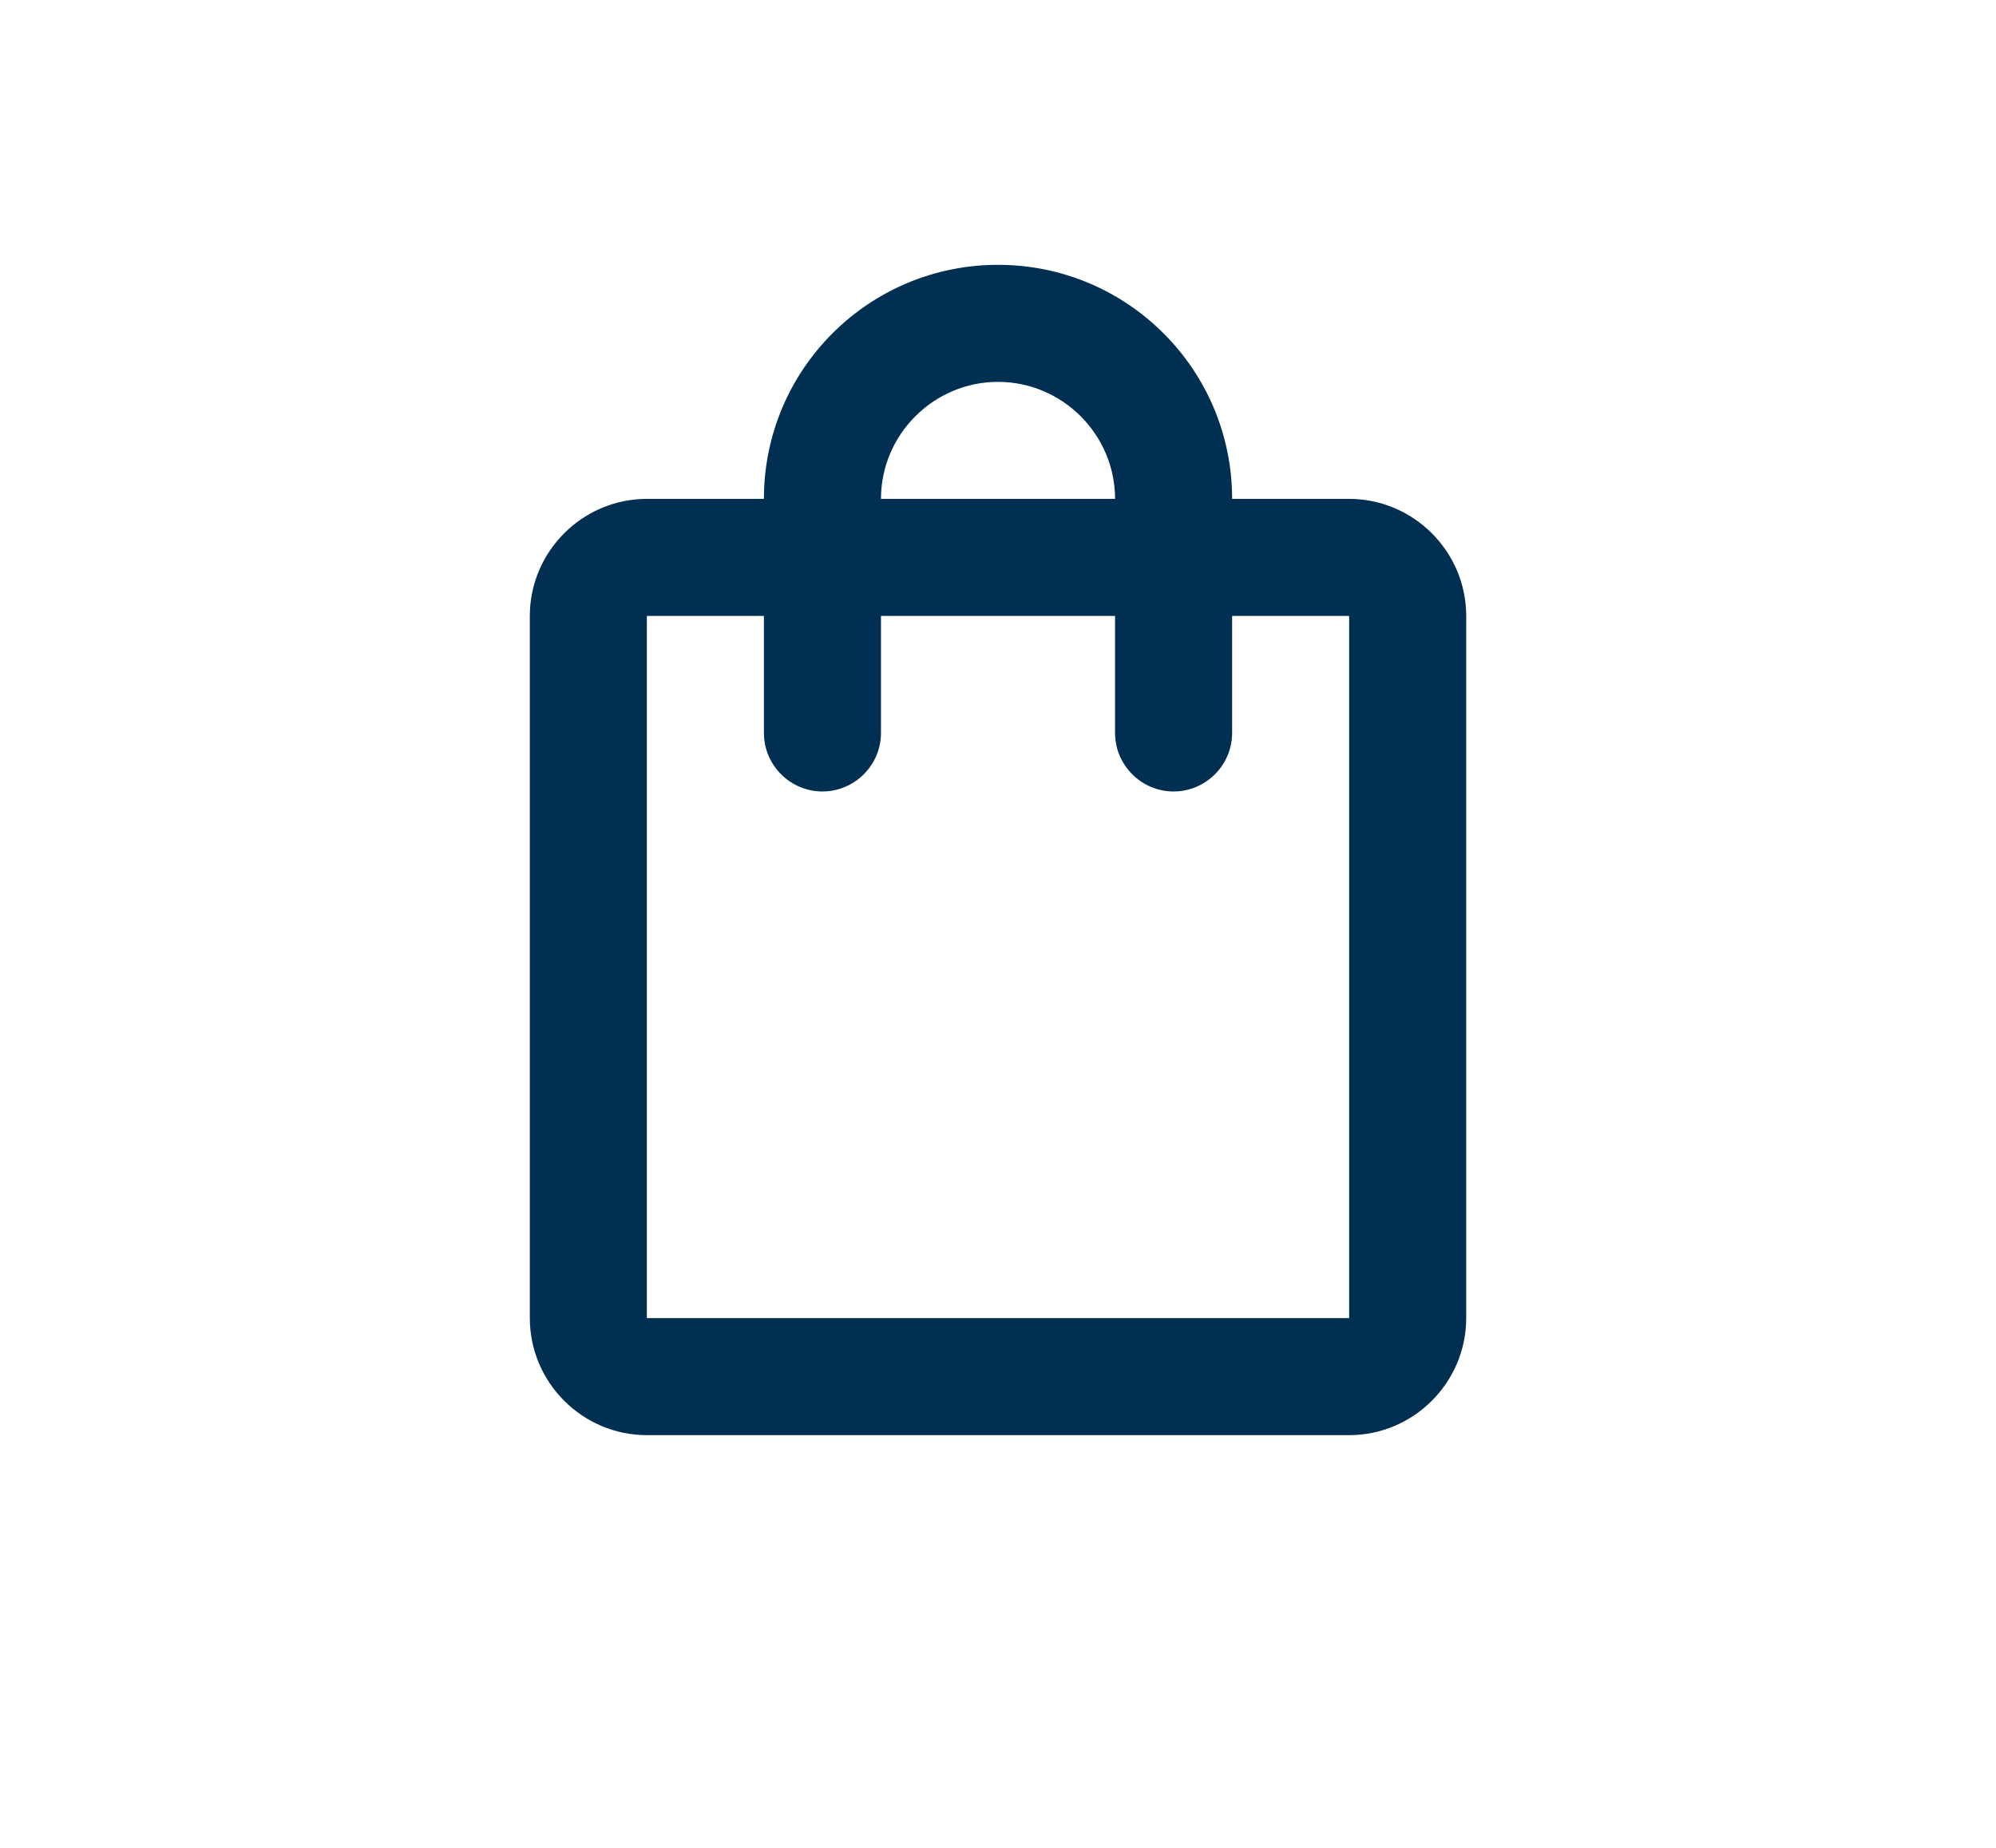
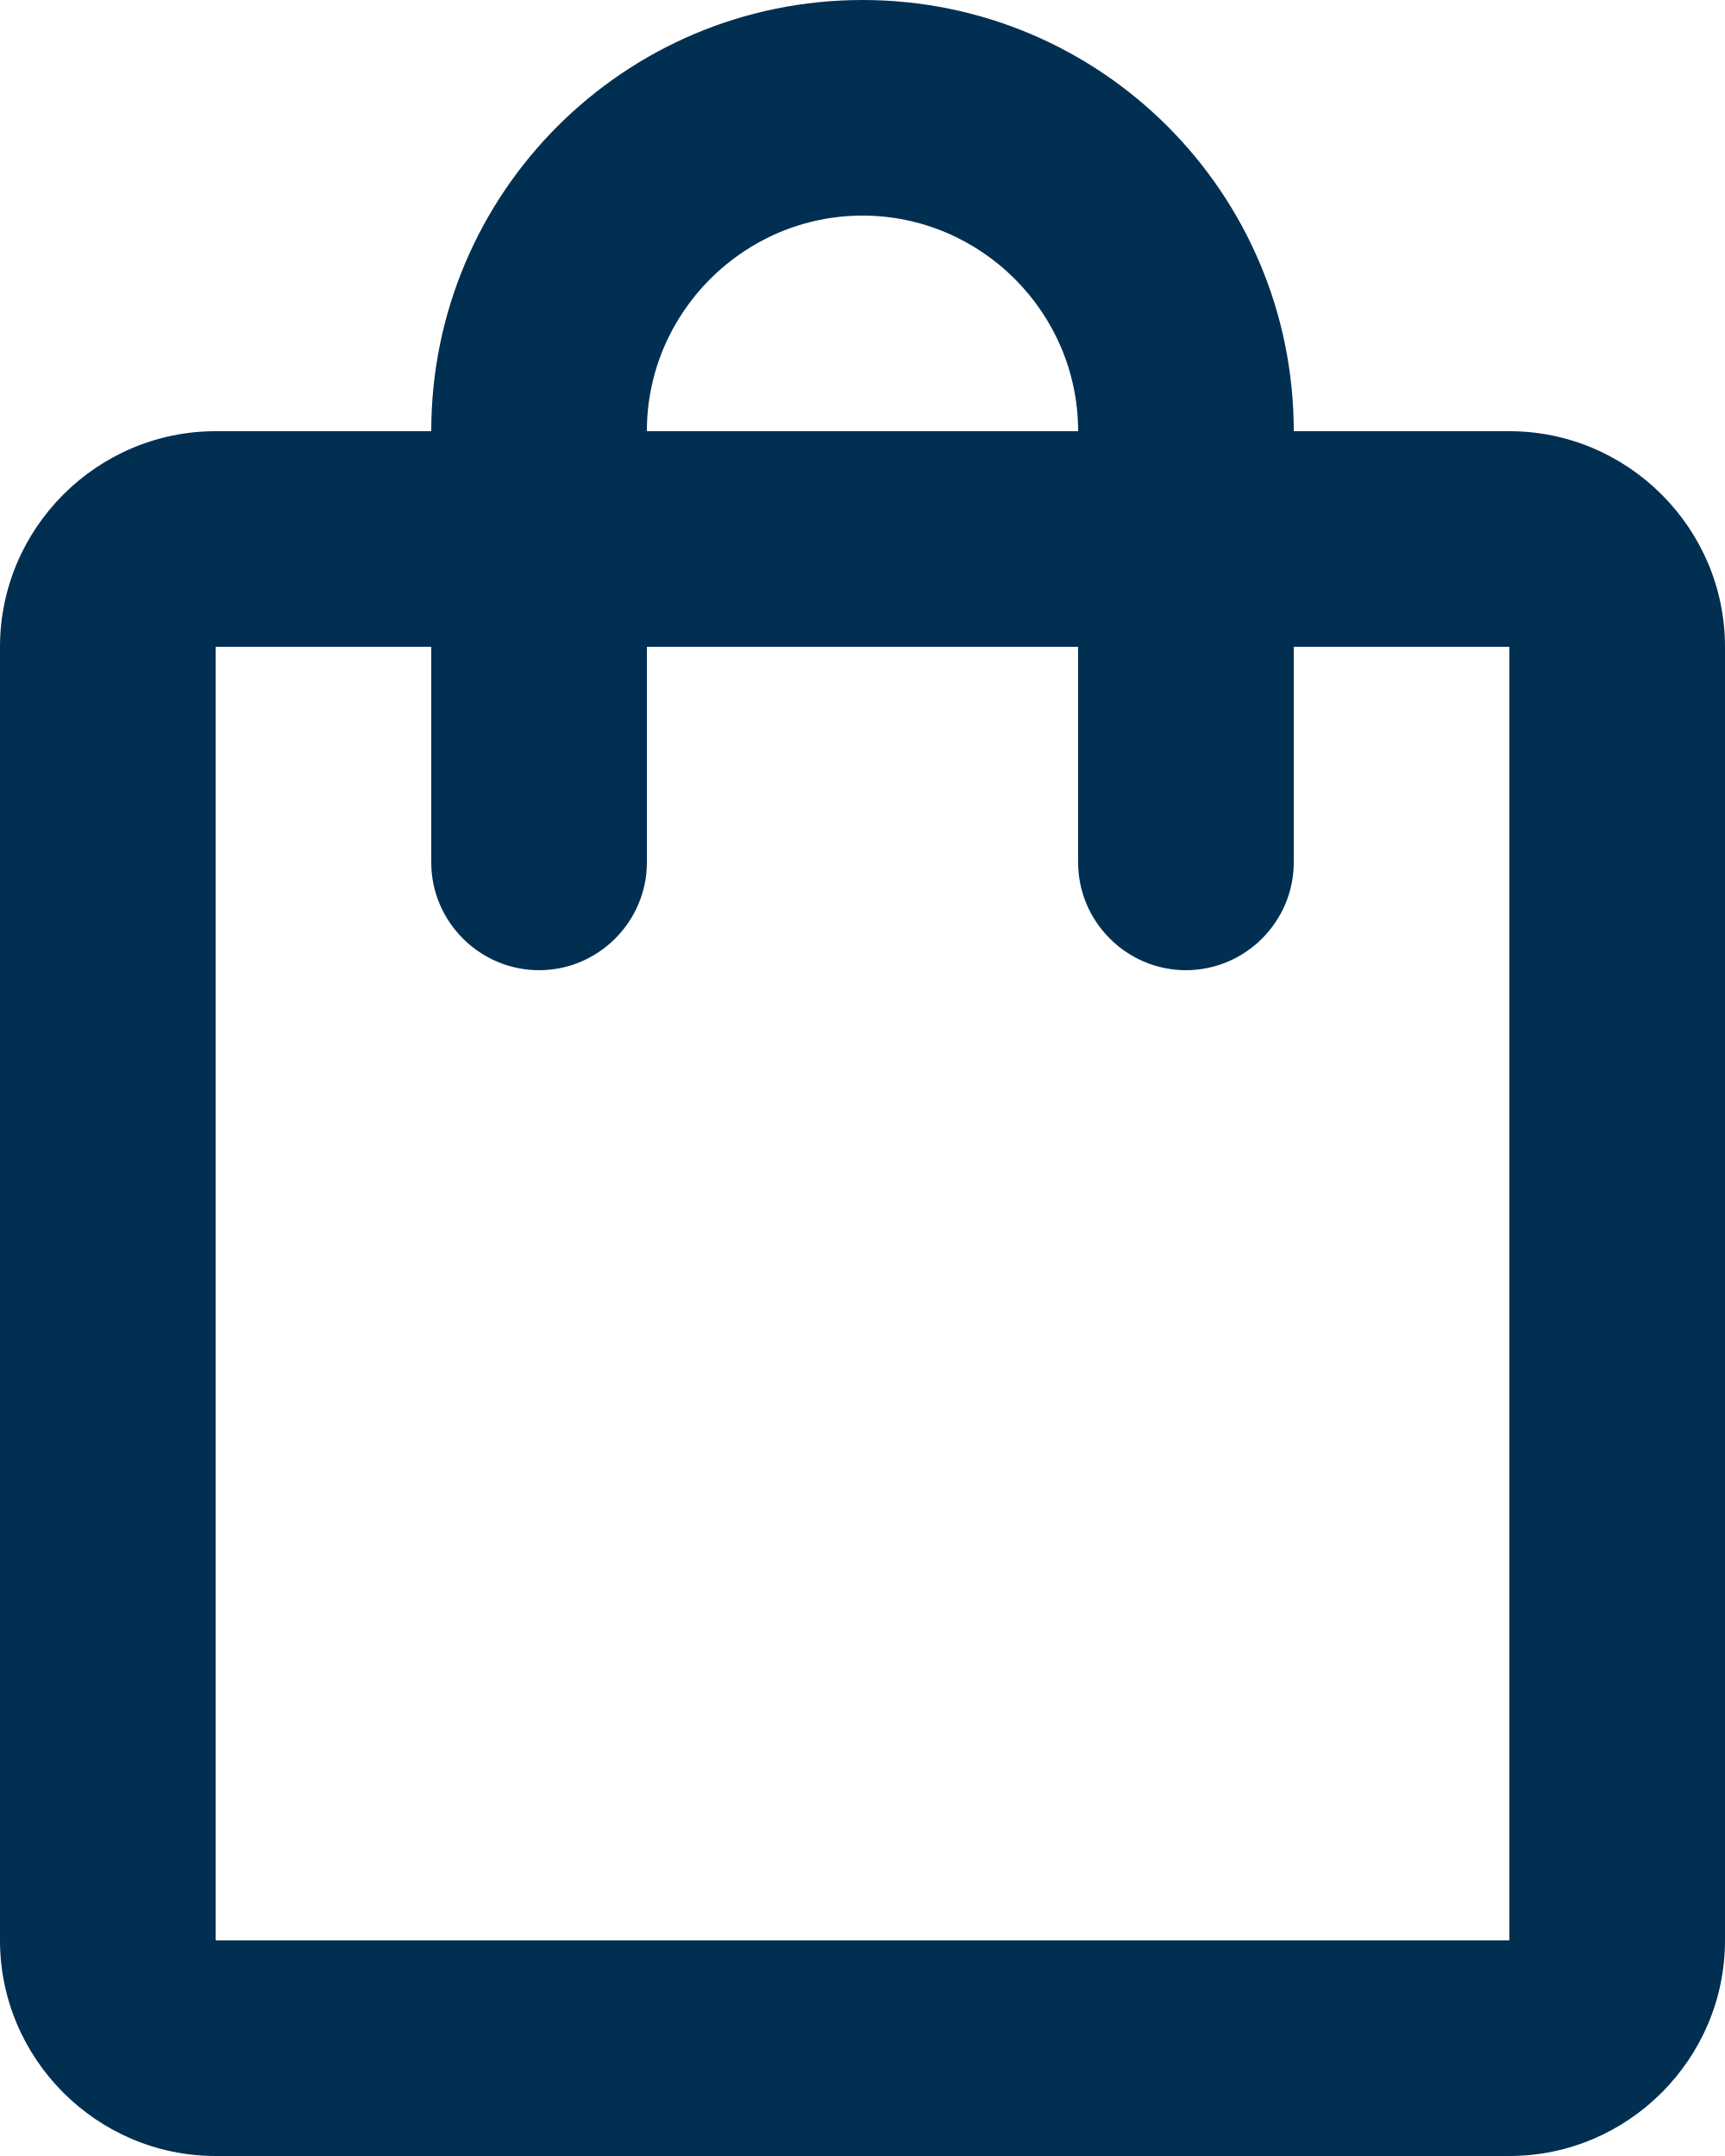
- <svg xmlns="http://www.w3.org/2000/svg" width="54" height="50" viewBox="0 0 54 50" fill="none">
-   <path d="M36.5 13.499H33.334C33.334 10 30.499 7.166 27 7.166C23.501 7.166 20.667 10 20.667 13.499H17.5C15.758 13.499 14.334 14.924 14.334 16.666V35.666C14.334 37.408 15.758 38.833 17.5 38.833H36.5C38.242 38.833 39.667 37.408 39.667 35.666V16.666C39.667 14.924 38.242 13.499 36.5 13.499ZM27 10.333C28.742 10.333 30.167 11.758 30.167 13.499H23.834C23.834 11.758 25.259 10.333 27 10.333ZM36.5 35.666H17.5V16.666H20.667V19.833C20.667 20.703 21.379 21.416 22.25 21.416C23.121 21.416 23.834 20.703 23.834 19.833V16.666H30.167V19.833C30.167 20.703 30.879 21.416 31.75 21.416C32.621 21.416 33.334 20.703 33.334 19.833V16.666H36.5V35.666Z" fill="#002F52" />
+ <svg xmlns="http://www.w3.org/2000/svg" width="40px" height="50px" viewBox="0 0 40 50" version="1.1" id="SVGRoot" xml:space="preserve">
+   <defs id="defs23540">
+     <linearGradient id="paint0_linear_802_508" x1="20" y1="0" x2="20" y2="40" gradientUnits="userSpaceOnUse">
+       <stop offset="0.677" stop-color="#FD8325" id="stop11842" />
+       <stop offset="1" stop-color="#FC6621" id="stop11844" />
+     </linearGradient>
+   </defs>
+   <g id="layer1">
+     <path d="M 35,10 H 30 C 30,4.475 25.525,0 20,0 14.475,0 10,4.475 10,10 H 5 C 2.25,10 0,12.25 0,15 V 45 c 0,2.75 2.25,5 5,5 H 35 C 37.75,50 40,47.75 40,45 V 15 C 40,12.25 37.75,10 35,10 Z m -15,-5 c 2.75,0 5,2.25 5,5 h -10 c 0,-2.75 2.25,-5 5,-5 z M 35,45 H 5 V 15 H 10 v 5 c 0,1.375 1.125,2.5 2.5,2.5 1.375,0 2.5,-1.125 2.5,-2.5 v -5 h 10 v 5 c 0,1.375 1.125,2.5 2.5,2.5 1.375,0 2.5,-1.125 2.5,-2.5 v -5 h 5 z" fill="#002f52" id="path21341" style="stroke-width:1.579" />
+   </g>
</svg>
